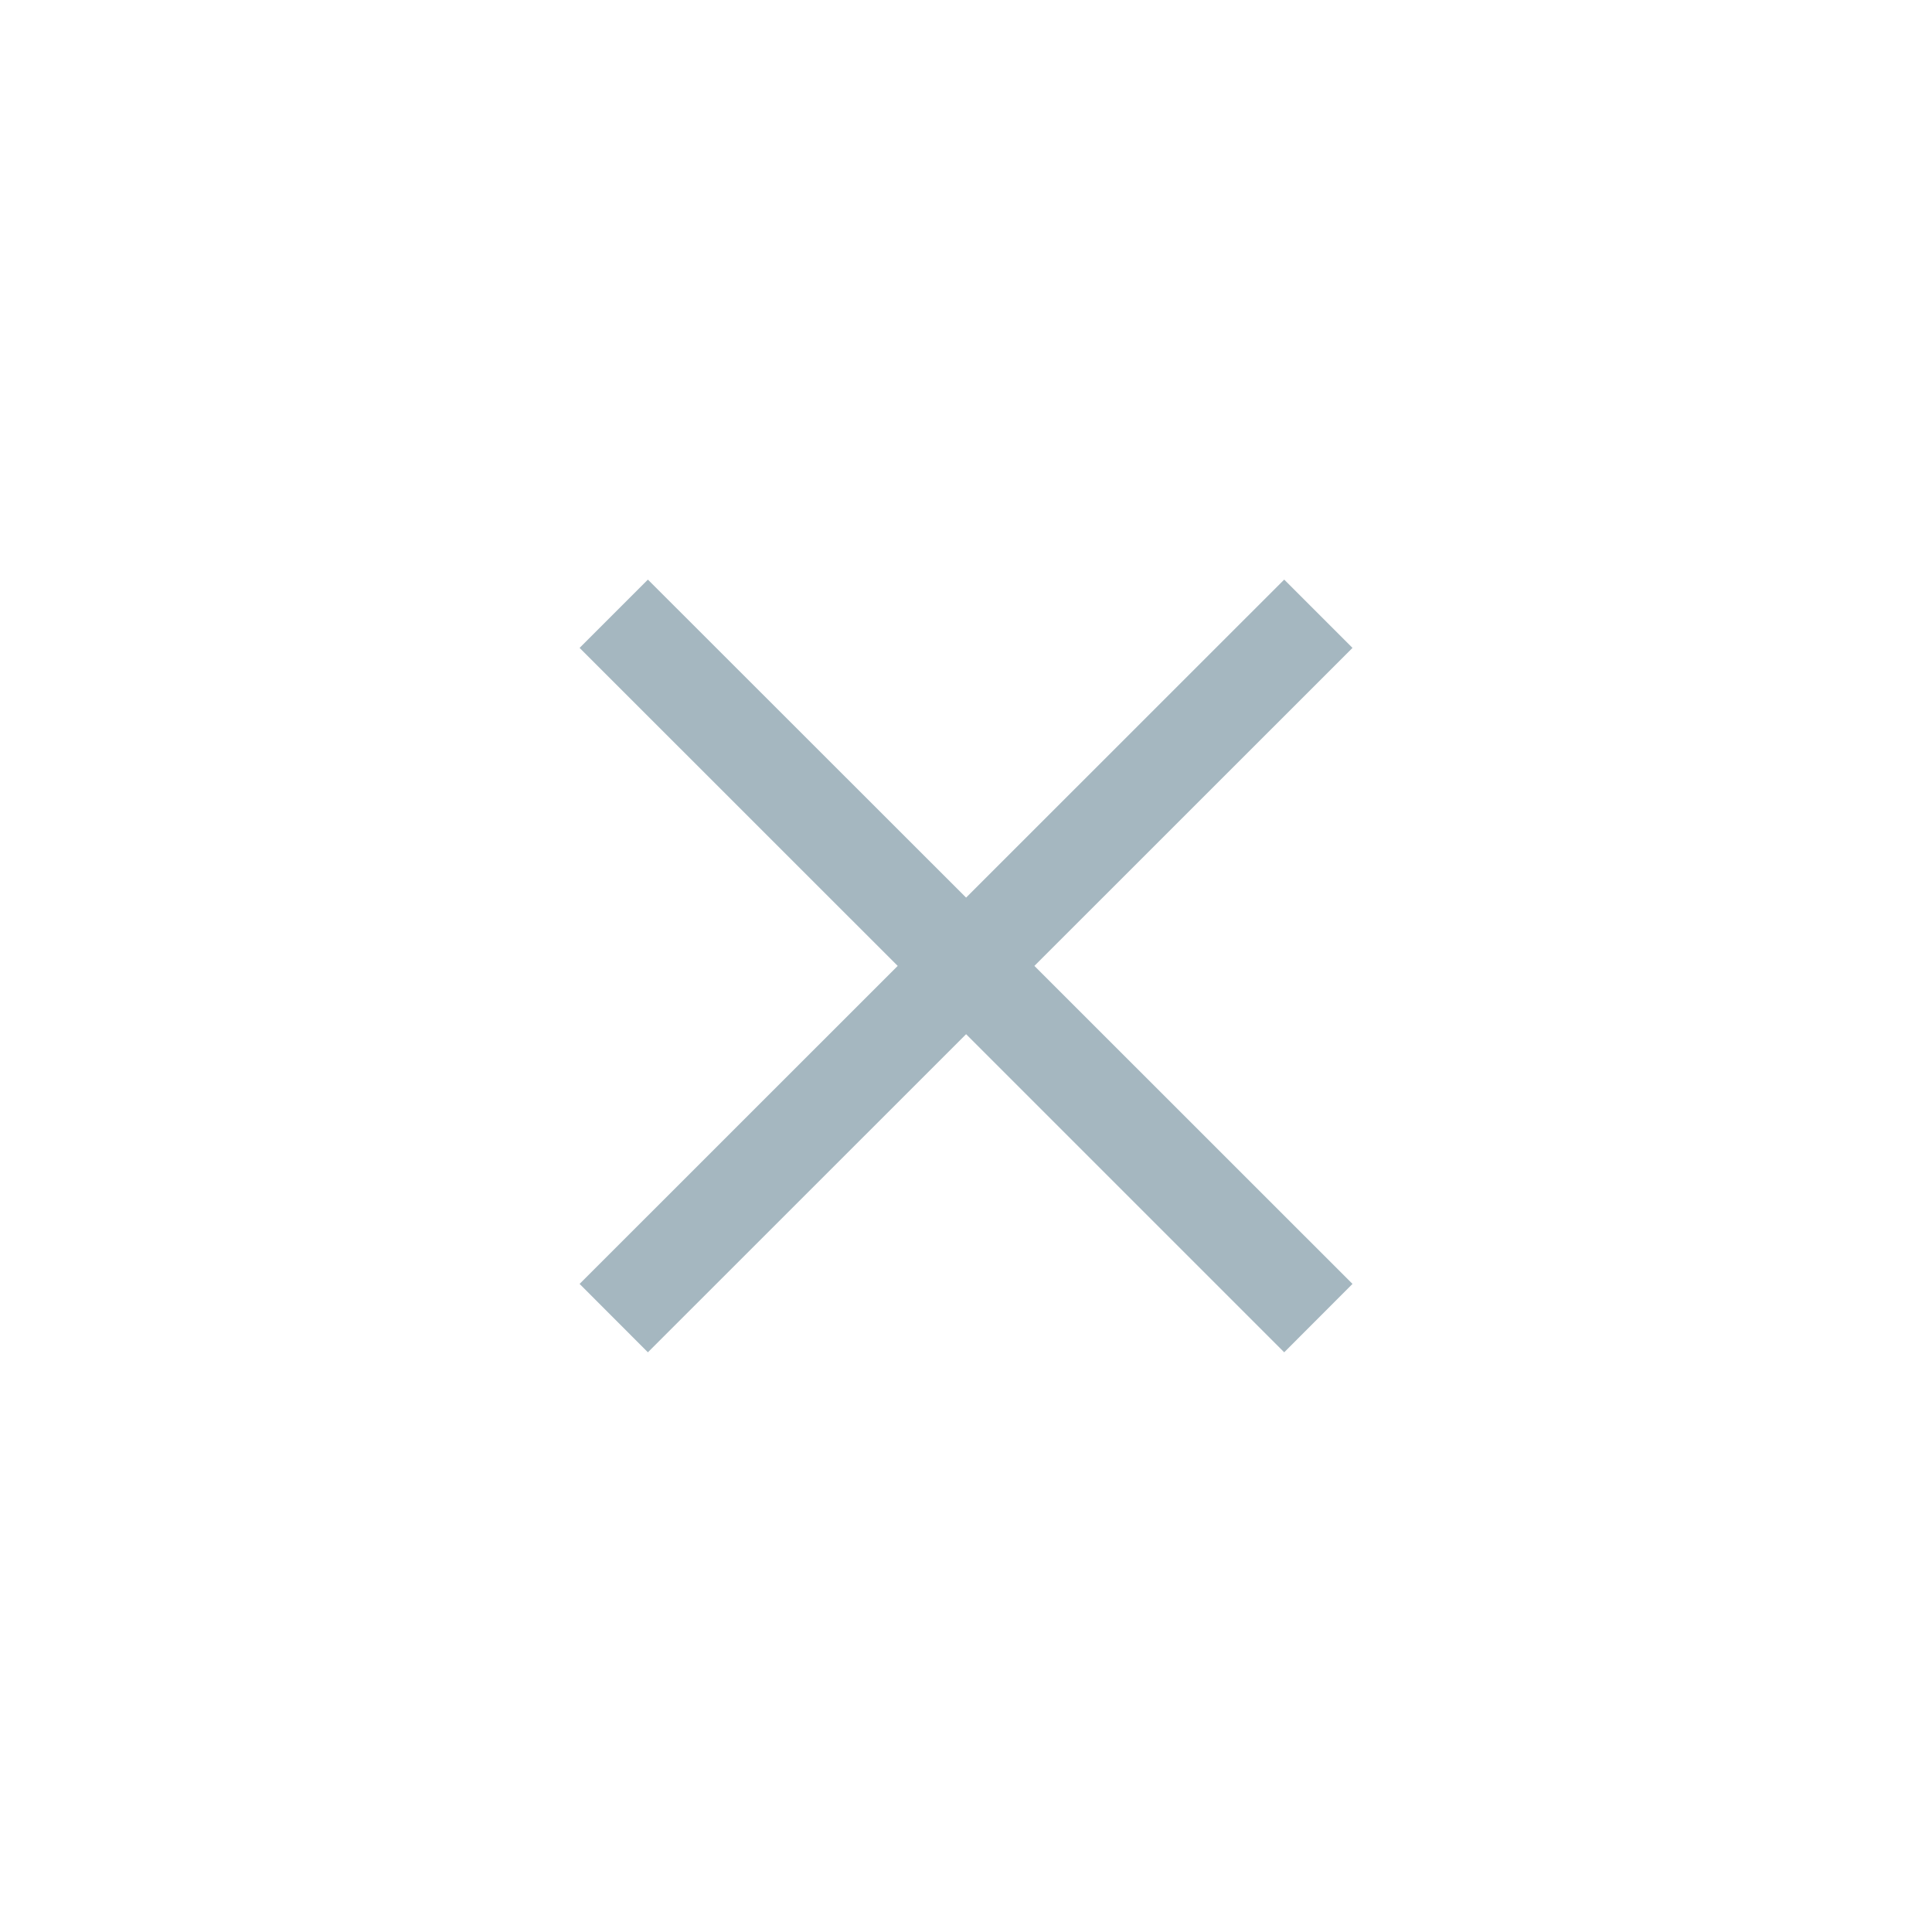
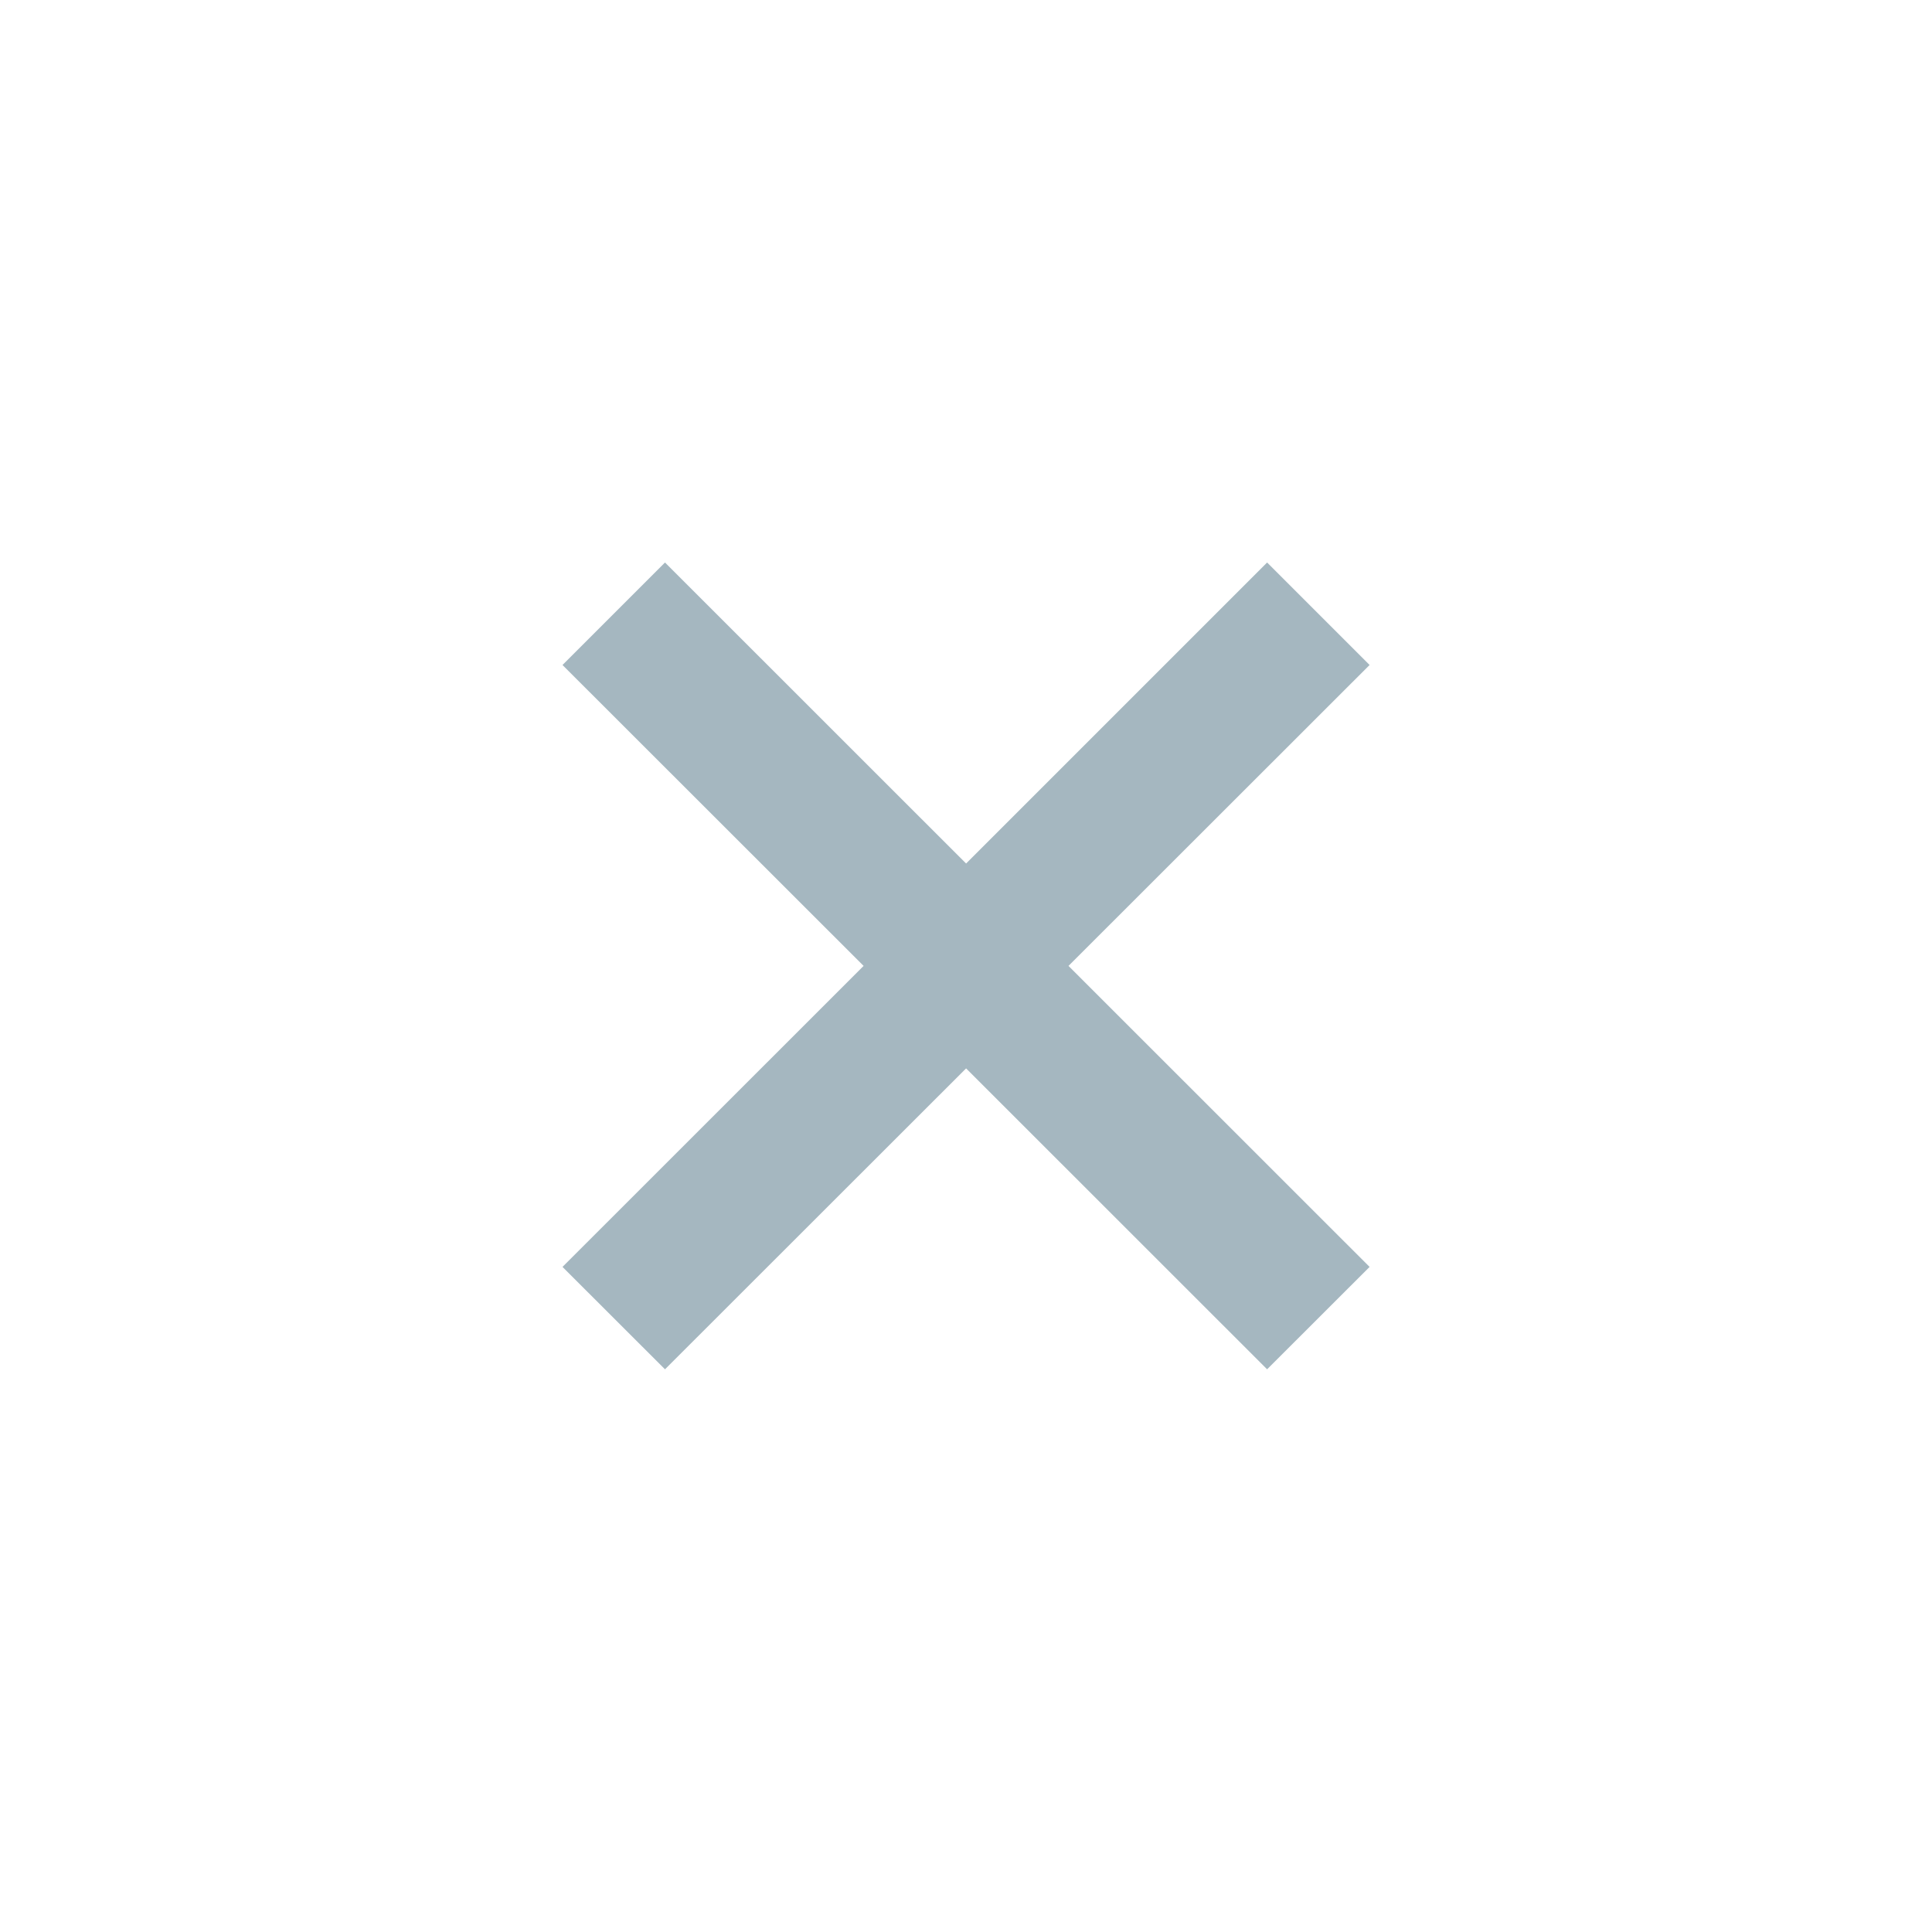
<svg xmlns="http://www.w3.org/2000/svg" width="20" height="20" viewBox="0 0 20 20" fill="none">
-   <path fill-rule="evenodd" clip-rule="evenodd" d="M10.001 10.706L13.294 13.999L14.001 13.291L10.708 9.999L14.001 6.707L13.294 6L10.001 9.292L6.707 6L6 6.707L9.293 9.999L6 13.291L6.707 13.999L10.001 10.706Z" fill="#A5B7C0" />
+   <path fill-rule="evenodd" clip-rule="evenodd" d="M10.001 11.06L13.117 14.175L14.178 13.115L11.061 9.999L14.178 6.884L13.117 5.823L10.001 8.939L6.884 5.823L5.823 6.884L8.94 9.999L5.823 13.115L6.884 14.175L10.001 11.06Z" fill="#A5B7C0" />
</svg>
